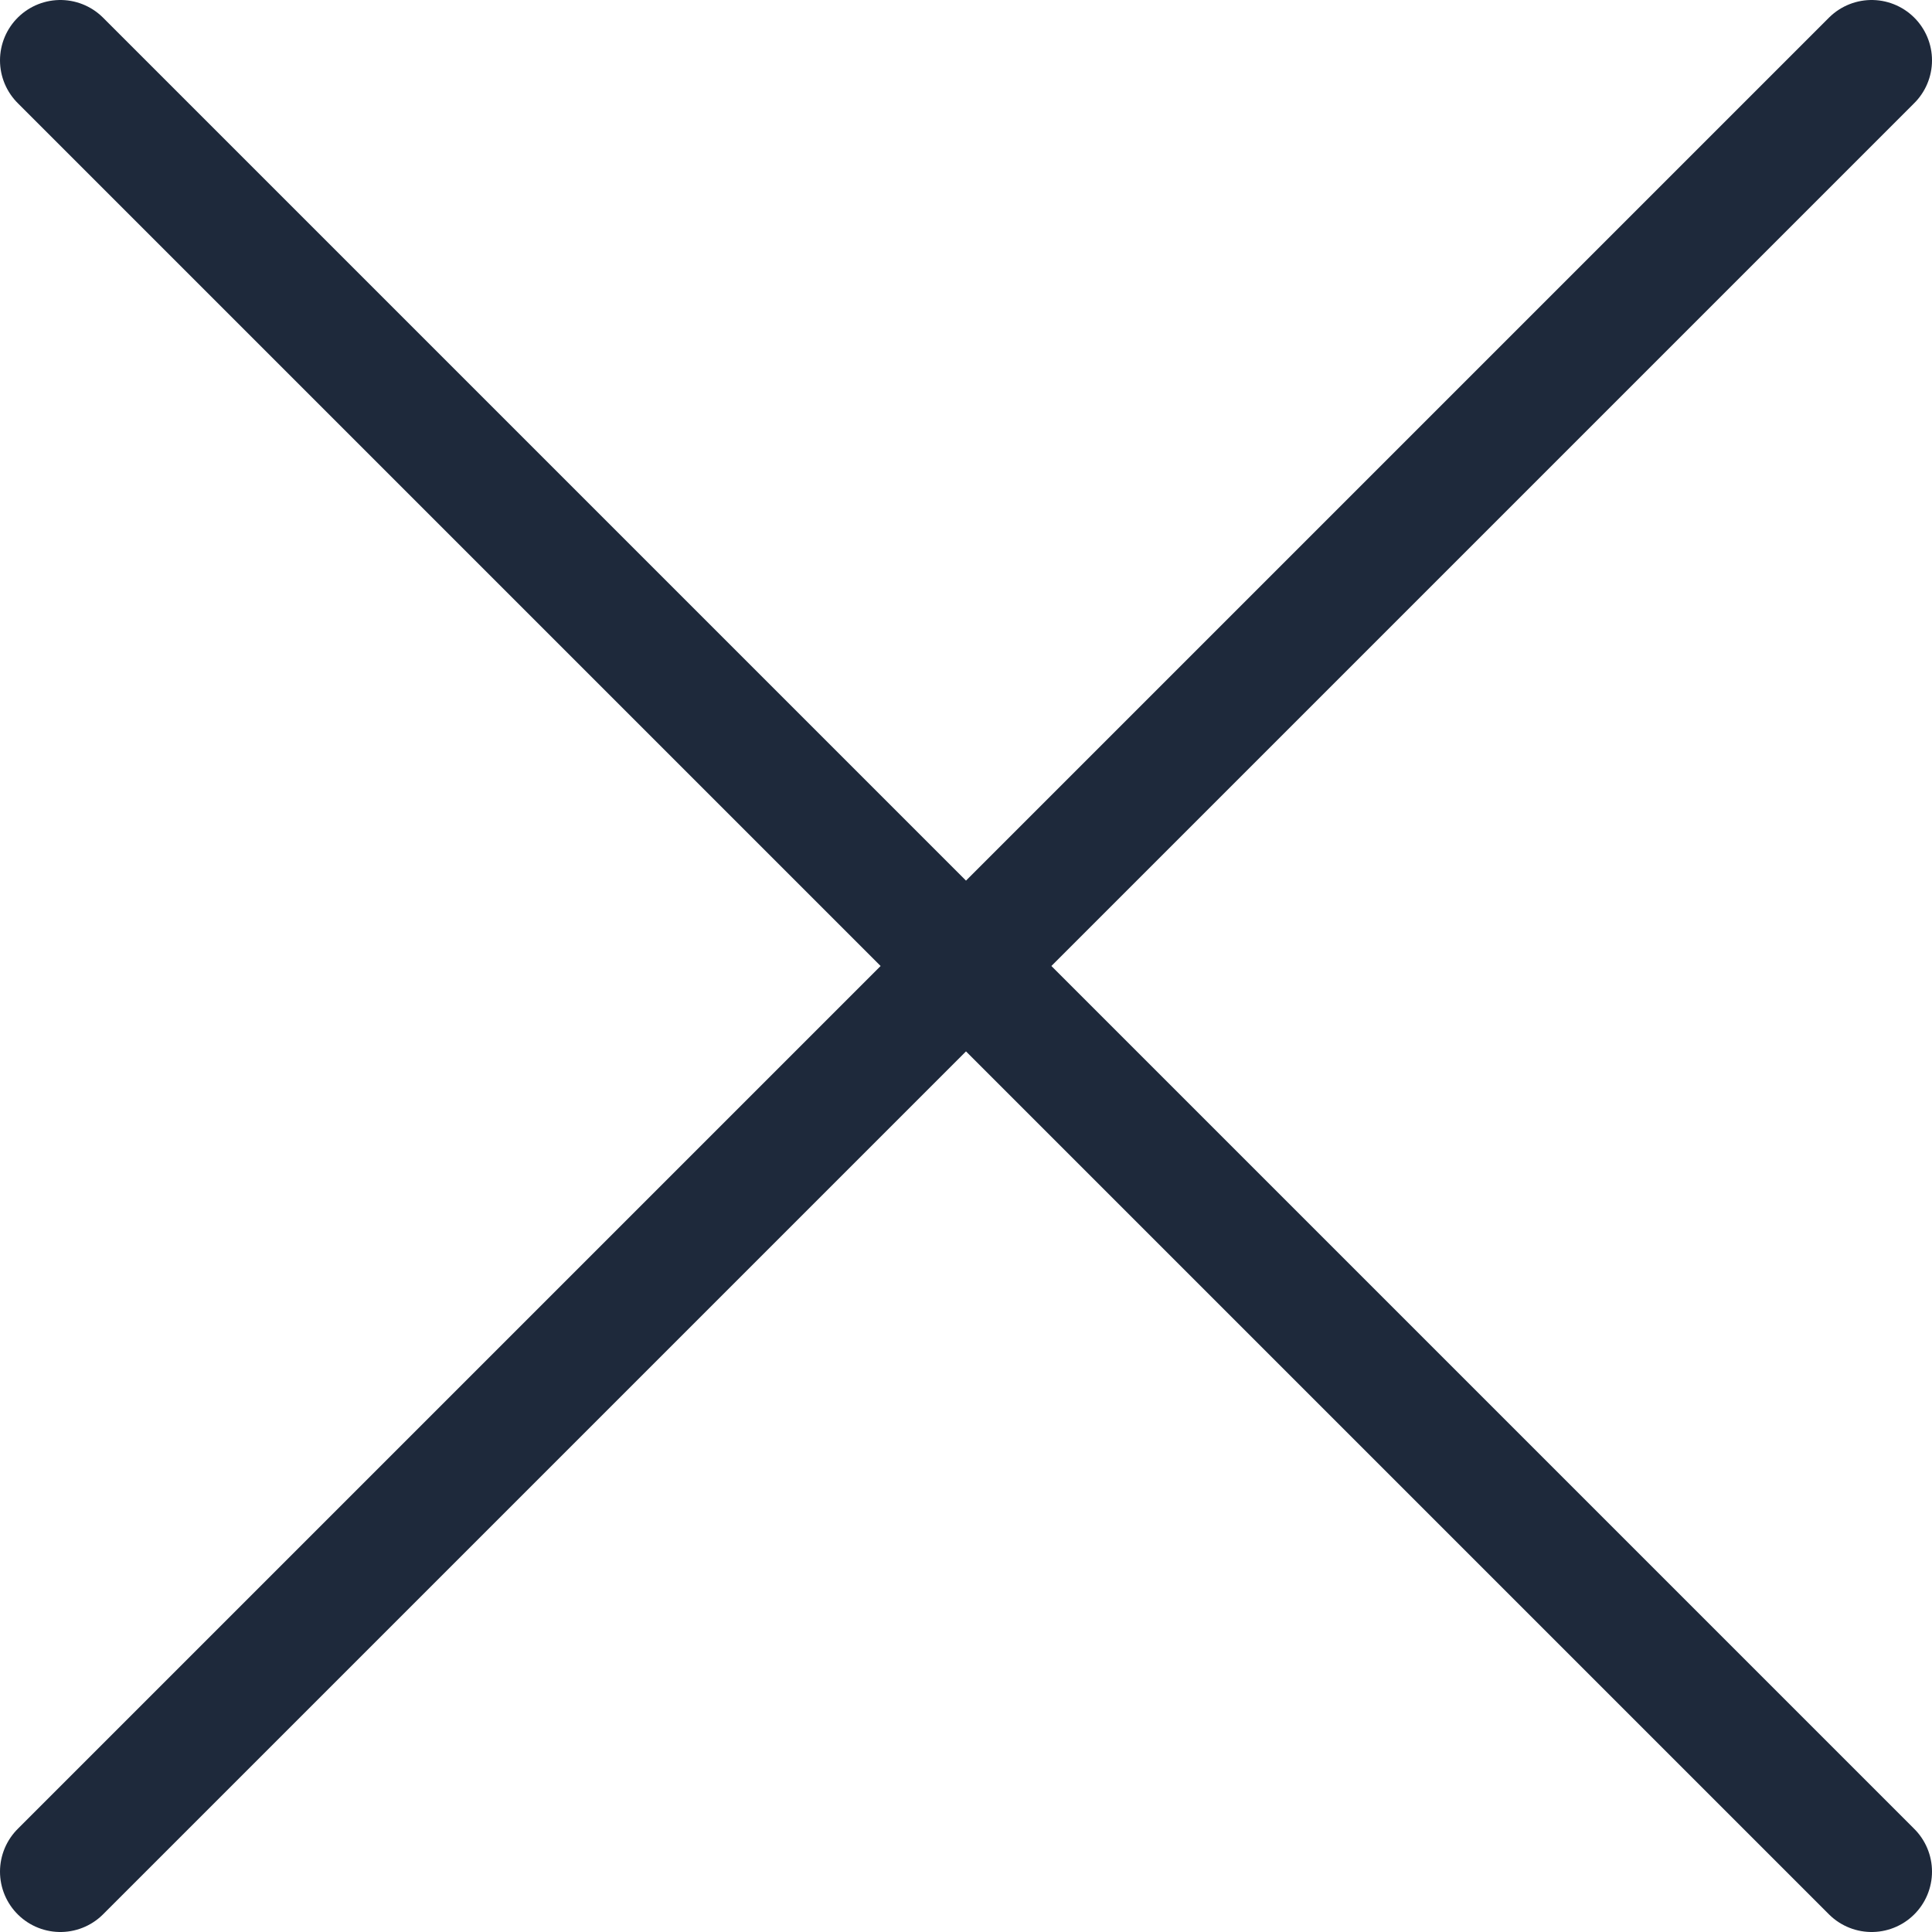
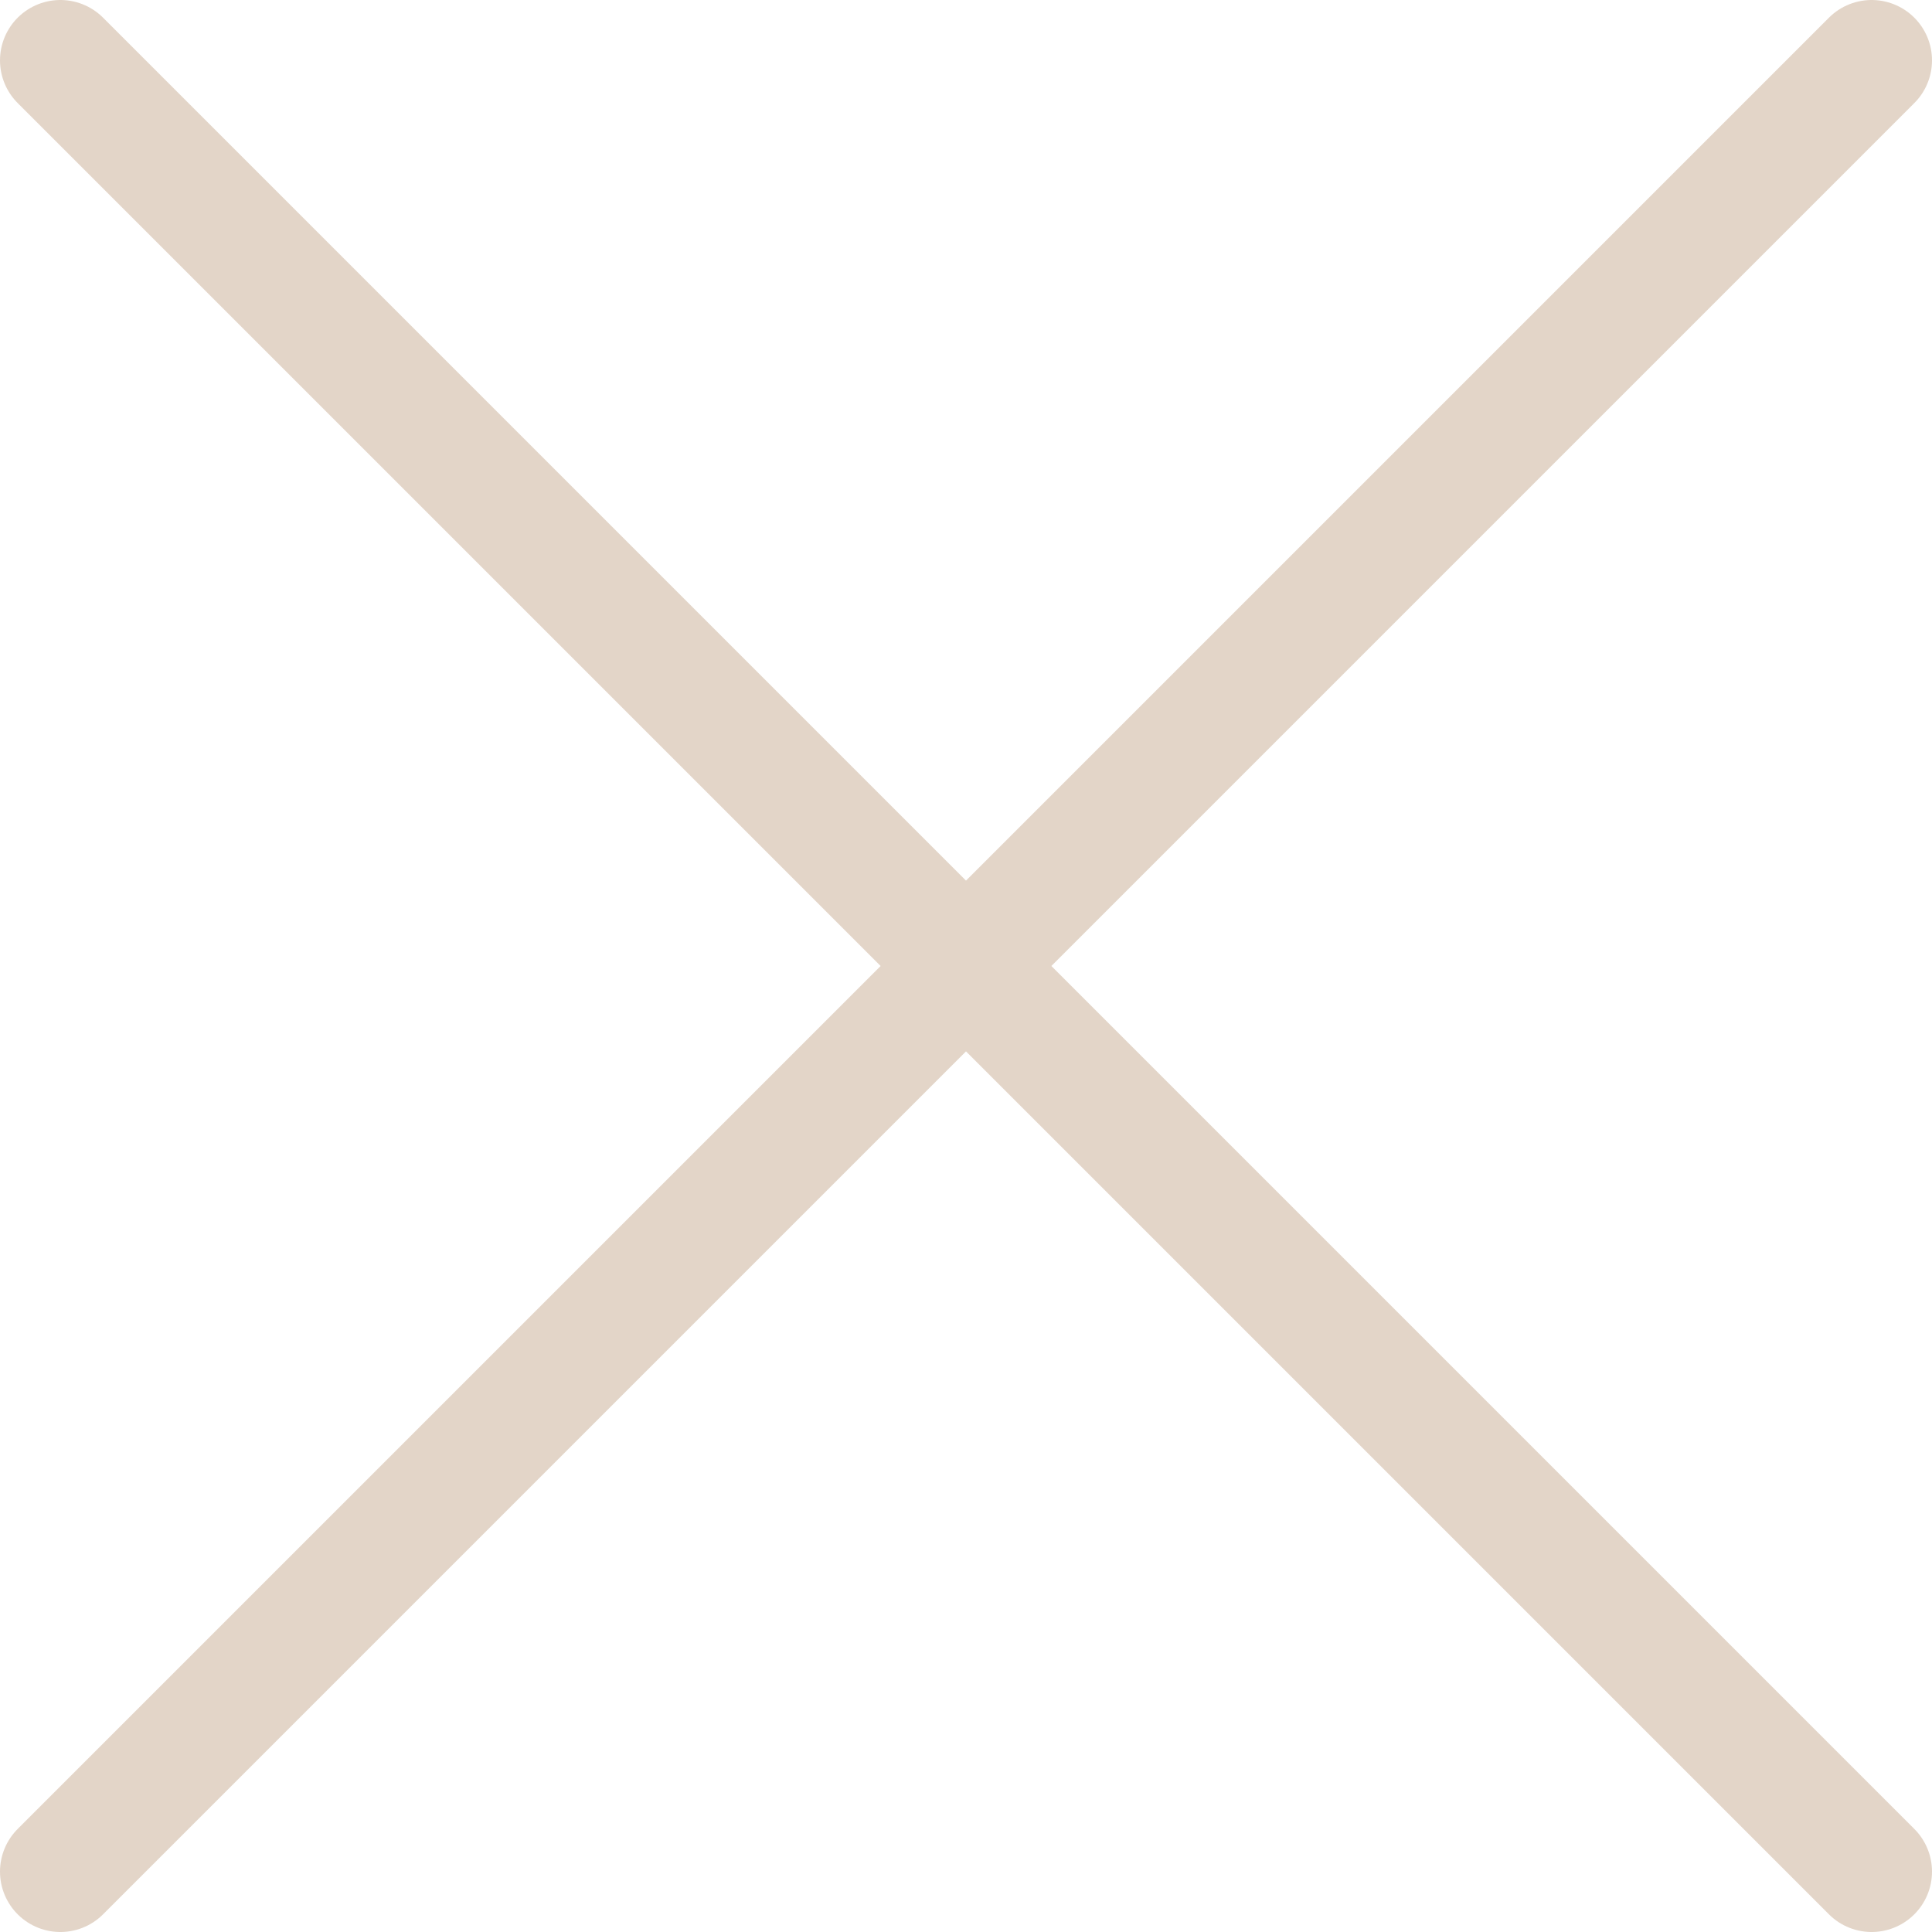
- <svg xmlns="http://www.w3.org/2000/svg" width="32" height="32" viewBox="0 0 32 32" fill="none">
-   <path d="M31 1L1 31M1 1L31 31" stroke="#1E293B" stroke-width="2" stroke-linecap="round" stroke-linejoin="round" />
+ <svg xmlns="http://www.w3.org/2000/svg" width="32" height="32" viewBox="0 0 32 32" fill="#E3D5C8">
+   <path d="M31 1L1 31M1 1L31 31" stroke="#E3D5C8" stroke-width="2" stroke-linecap="round" stroke-linejoin="round" />
</svg>
